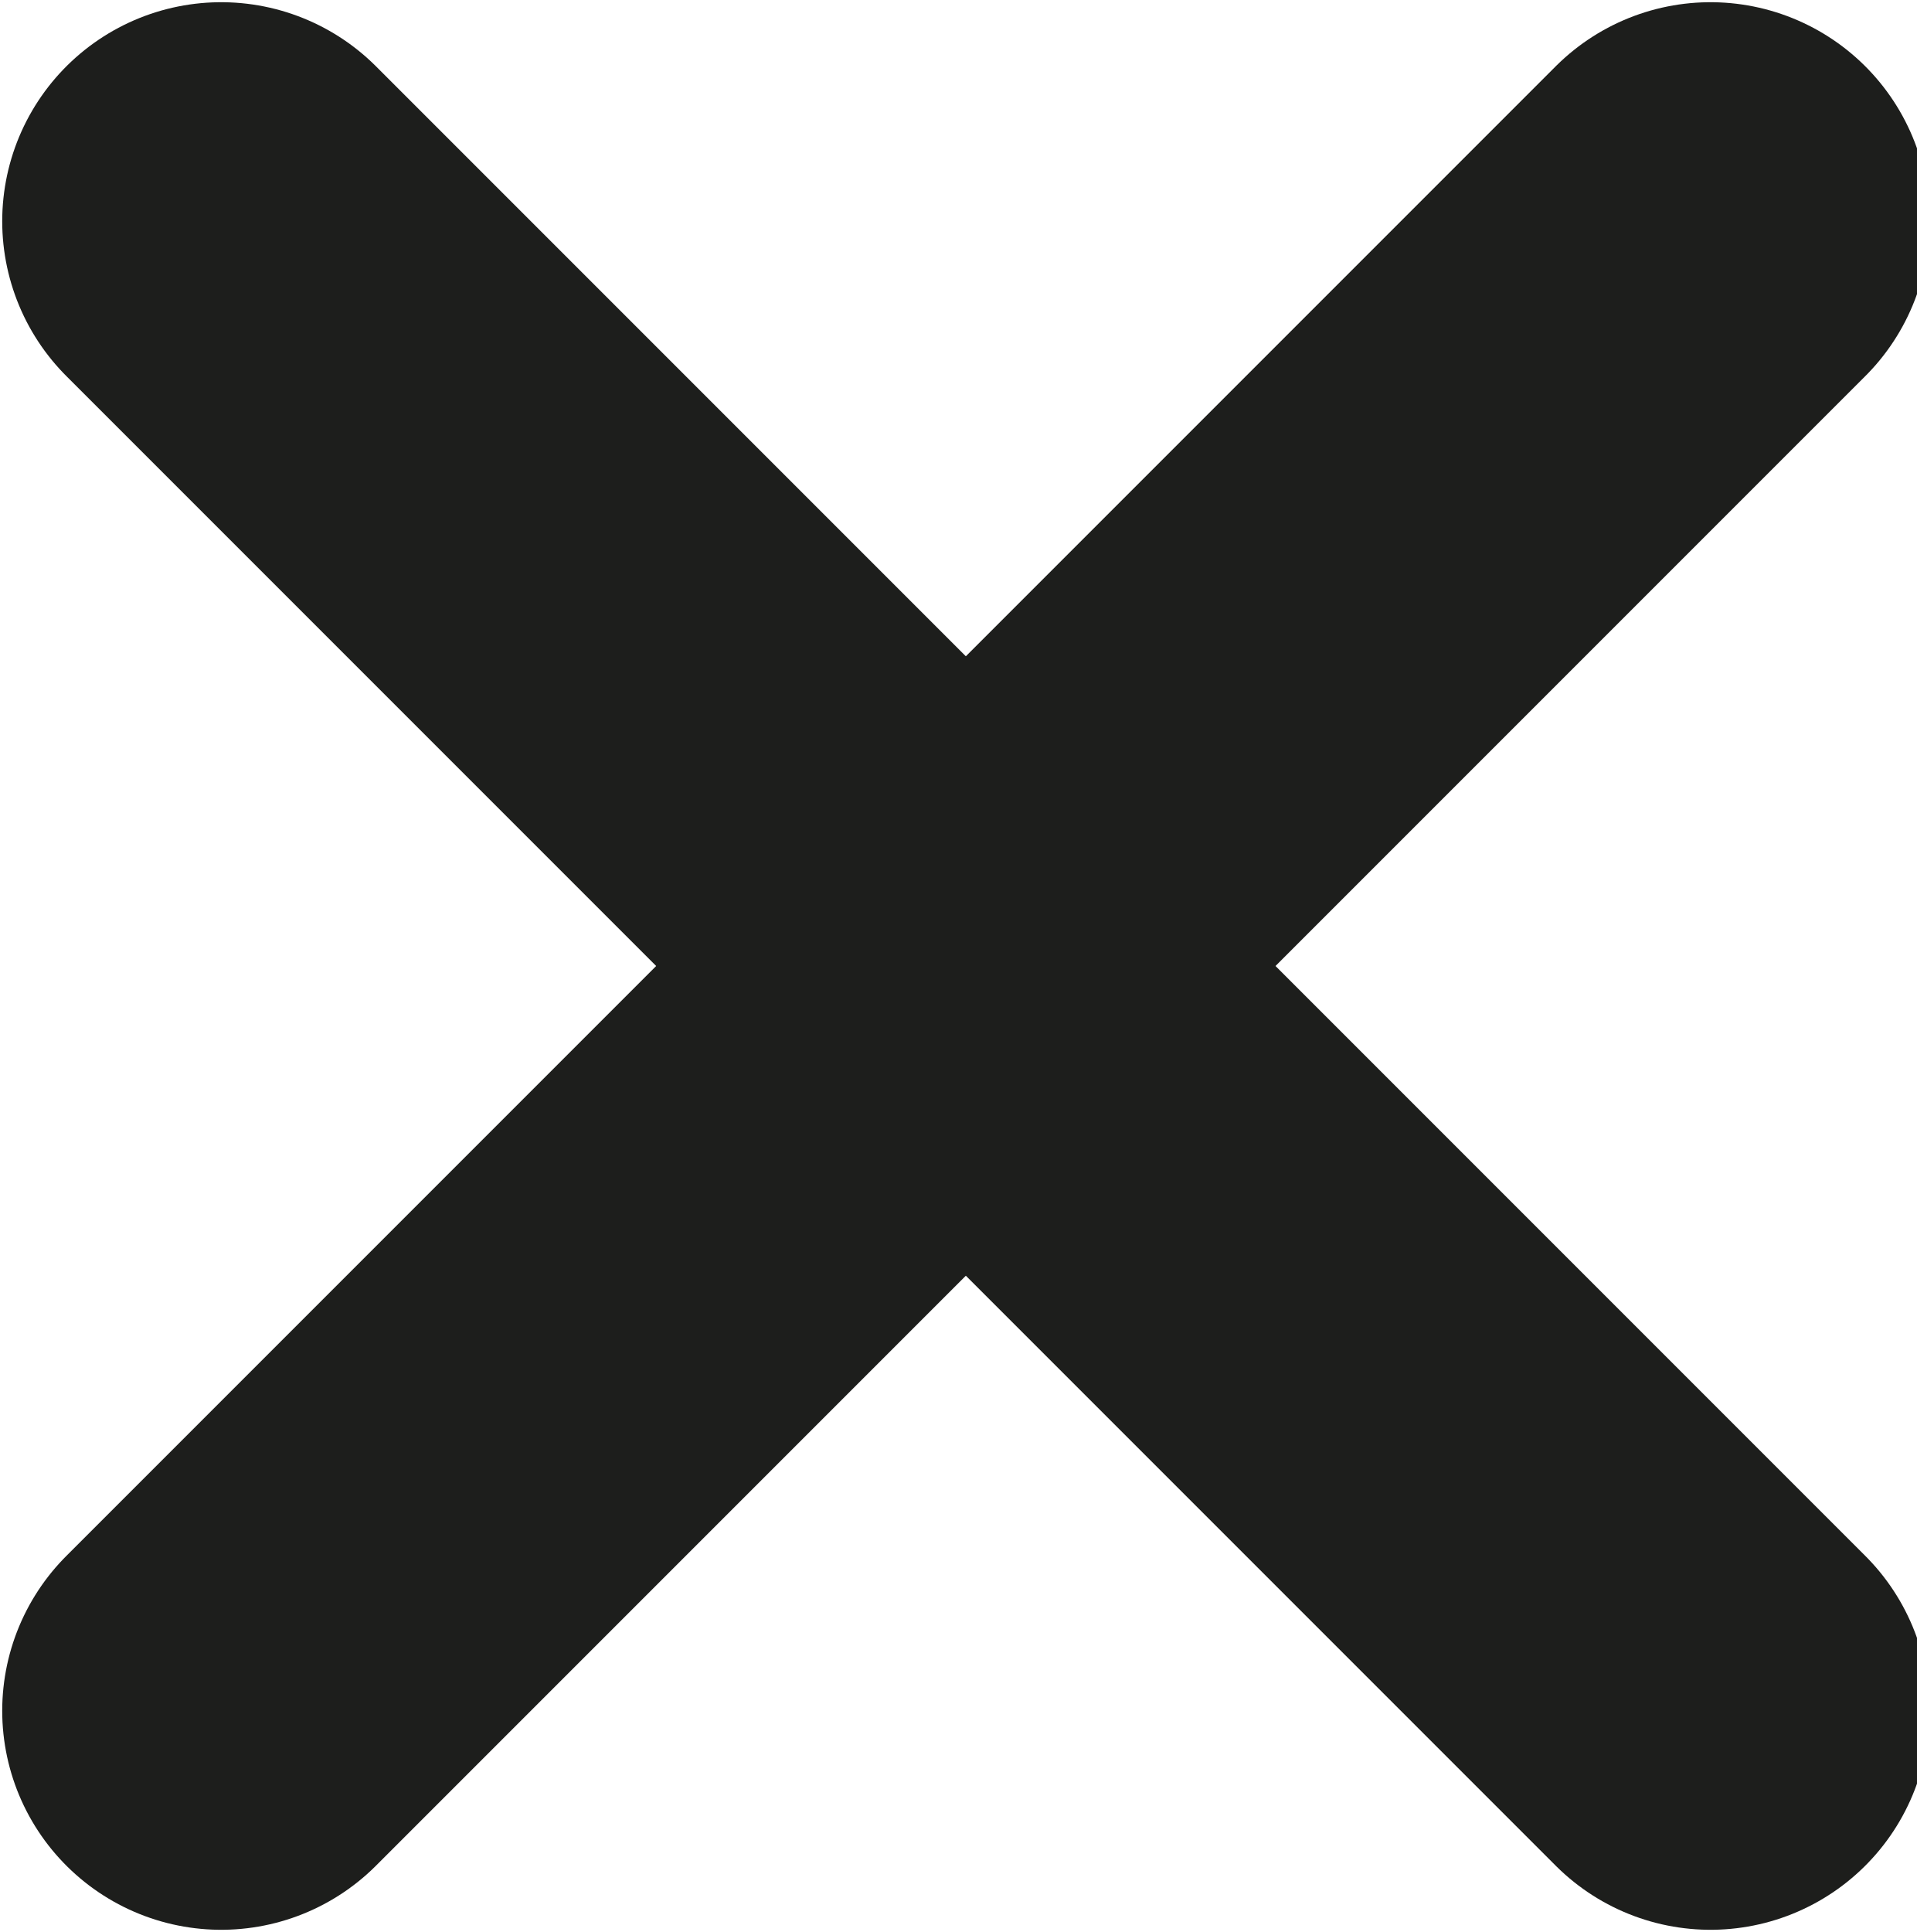
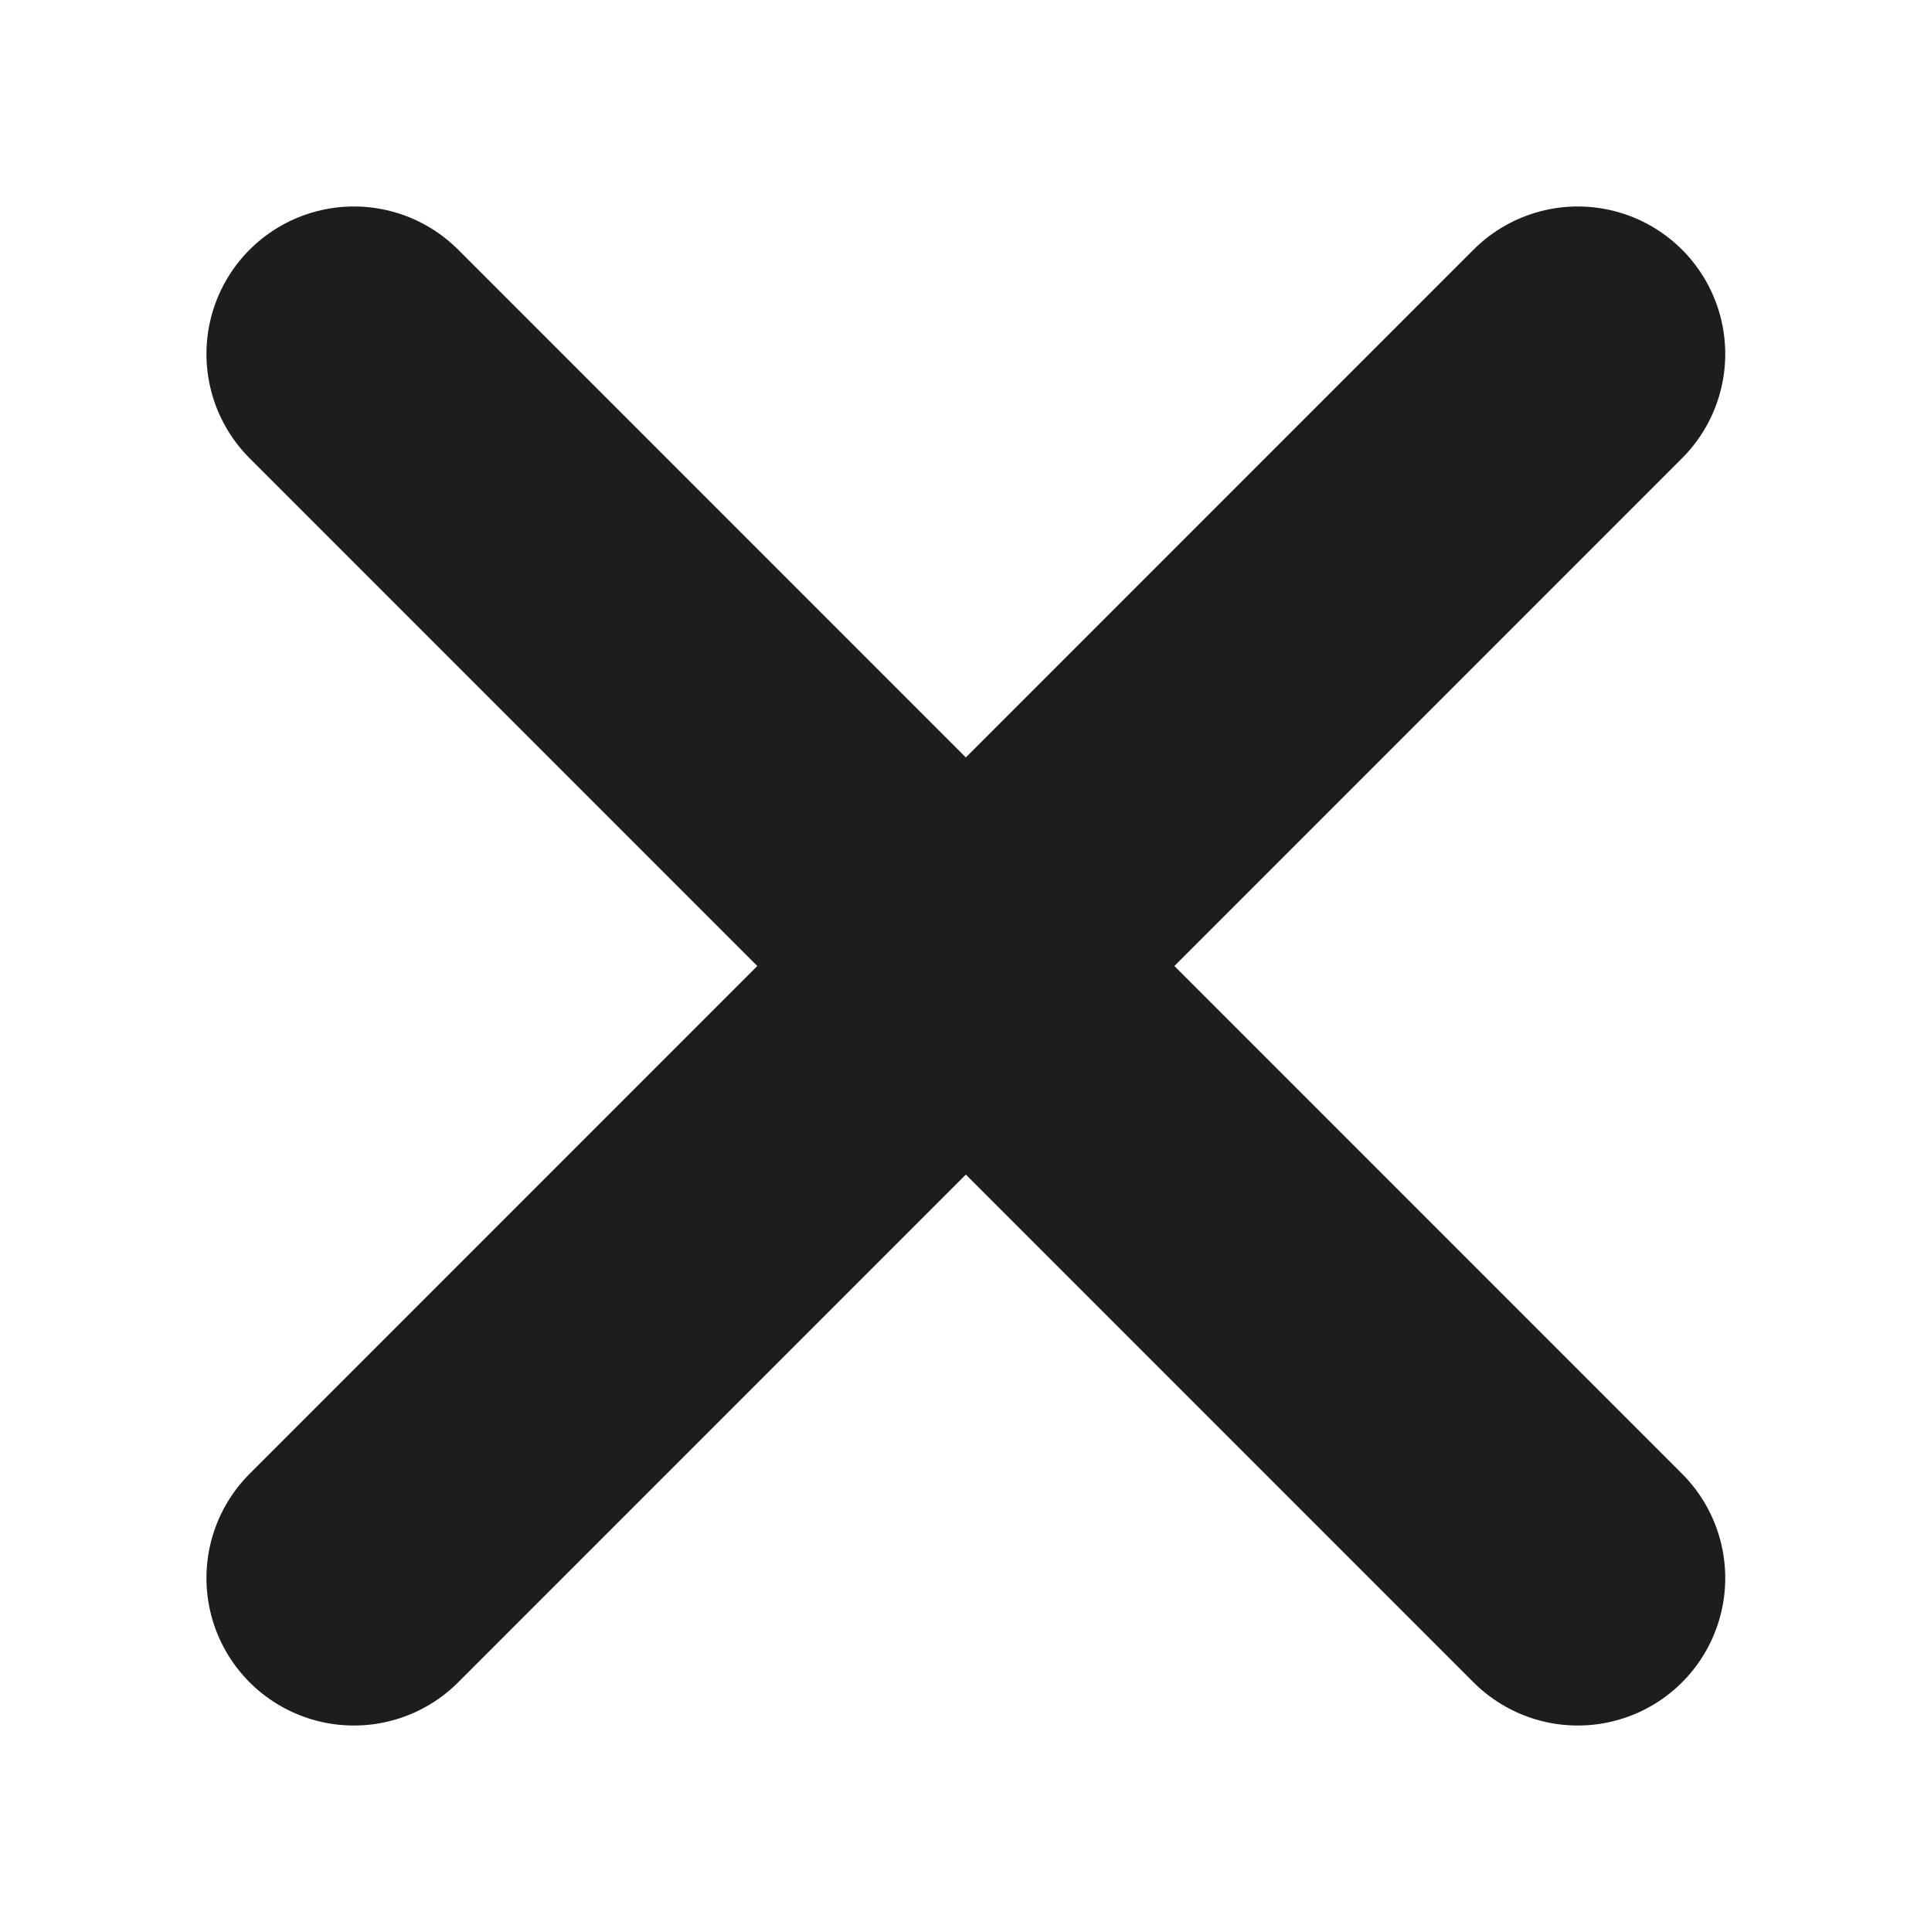
- <svg xmlns="http://www.w3.org/2000/svg" viewBox="0 0 13 13.1">
-   <defs>
-     <style>.d2b72467-ee3a-4a51-a099-314d996bf0fc{fill:none;stroke:#1d1e1c;stroke-linecap:round;stroke-linejoin:round;stroke-width:2.97px;}</style>
-   </defs>
-   <g id="b6d8320e-097d-4188-b0fe-2d303db0a620" data-name="Layer 2">
-     <g id="3a91decf-b282-4077-b2cc-cf3d8260acb2" data-name="Capa 1">
-       <line class="d2b72467-ee3a-4a51-a099-314d996bf0fc" x1="1.5" y1="1.5" x2="11.6" y2="11.6" />
-       <line class="d2b72467-ee3a-4a51-a099-314d996bf0fc" x1="11.6" y1="1.5" x2="1.5" y2="11.6" />
+ <svg xmlns="http://www.w3.org/2000/svg" version="1.1" id="Layer_1" x="0px" y="0px" viewBox="-33 34.9 13 13.1" style="enable-background:new -33 34.9 13 13.1;" xml:space="preserve">
+   <style type="text/css">
+ 	.st0{fill:none;stroke:#1D1E1C;stroke-width:2;stroke-linecap:round;stroke-linejoin:round;}
+ </style>
+   <g id="b6d8320e-097d-4188-b0fe-2d303db0a620">
+     <g id="_x33_a91decf-b282-4077-b2cc-cf3d8260acb2">
+       <line class="st0" x1="-30.6" y1="37.3" x2="-22.3" y2="45.6" />
+       <line class="st0" x1="-22.3" y1="37.3" x2="-30.6" y2="45.6" />
    </g>
  </g>
</svg>
